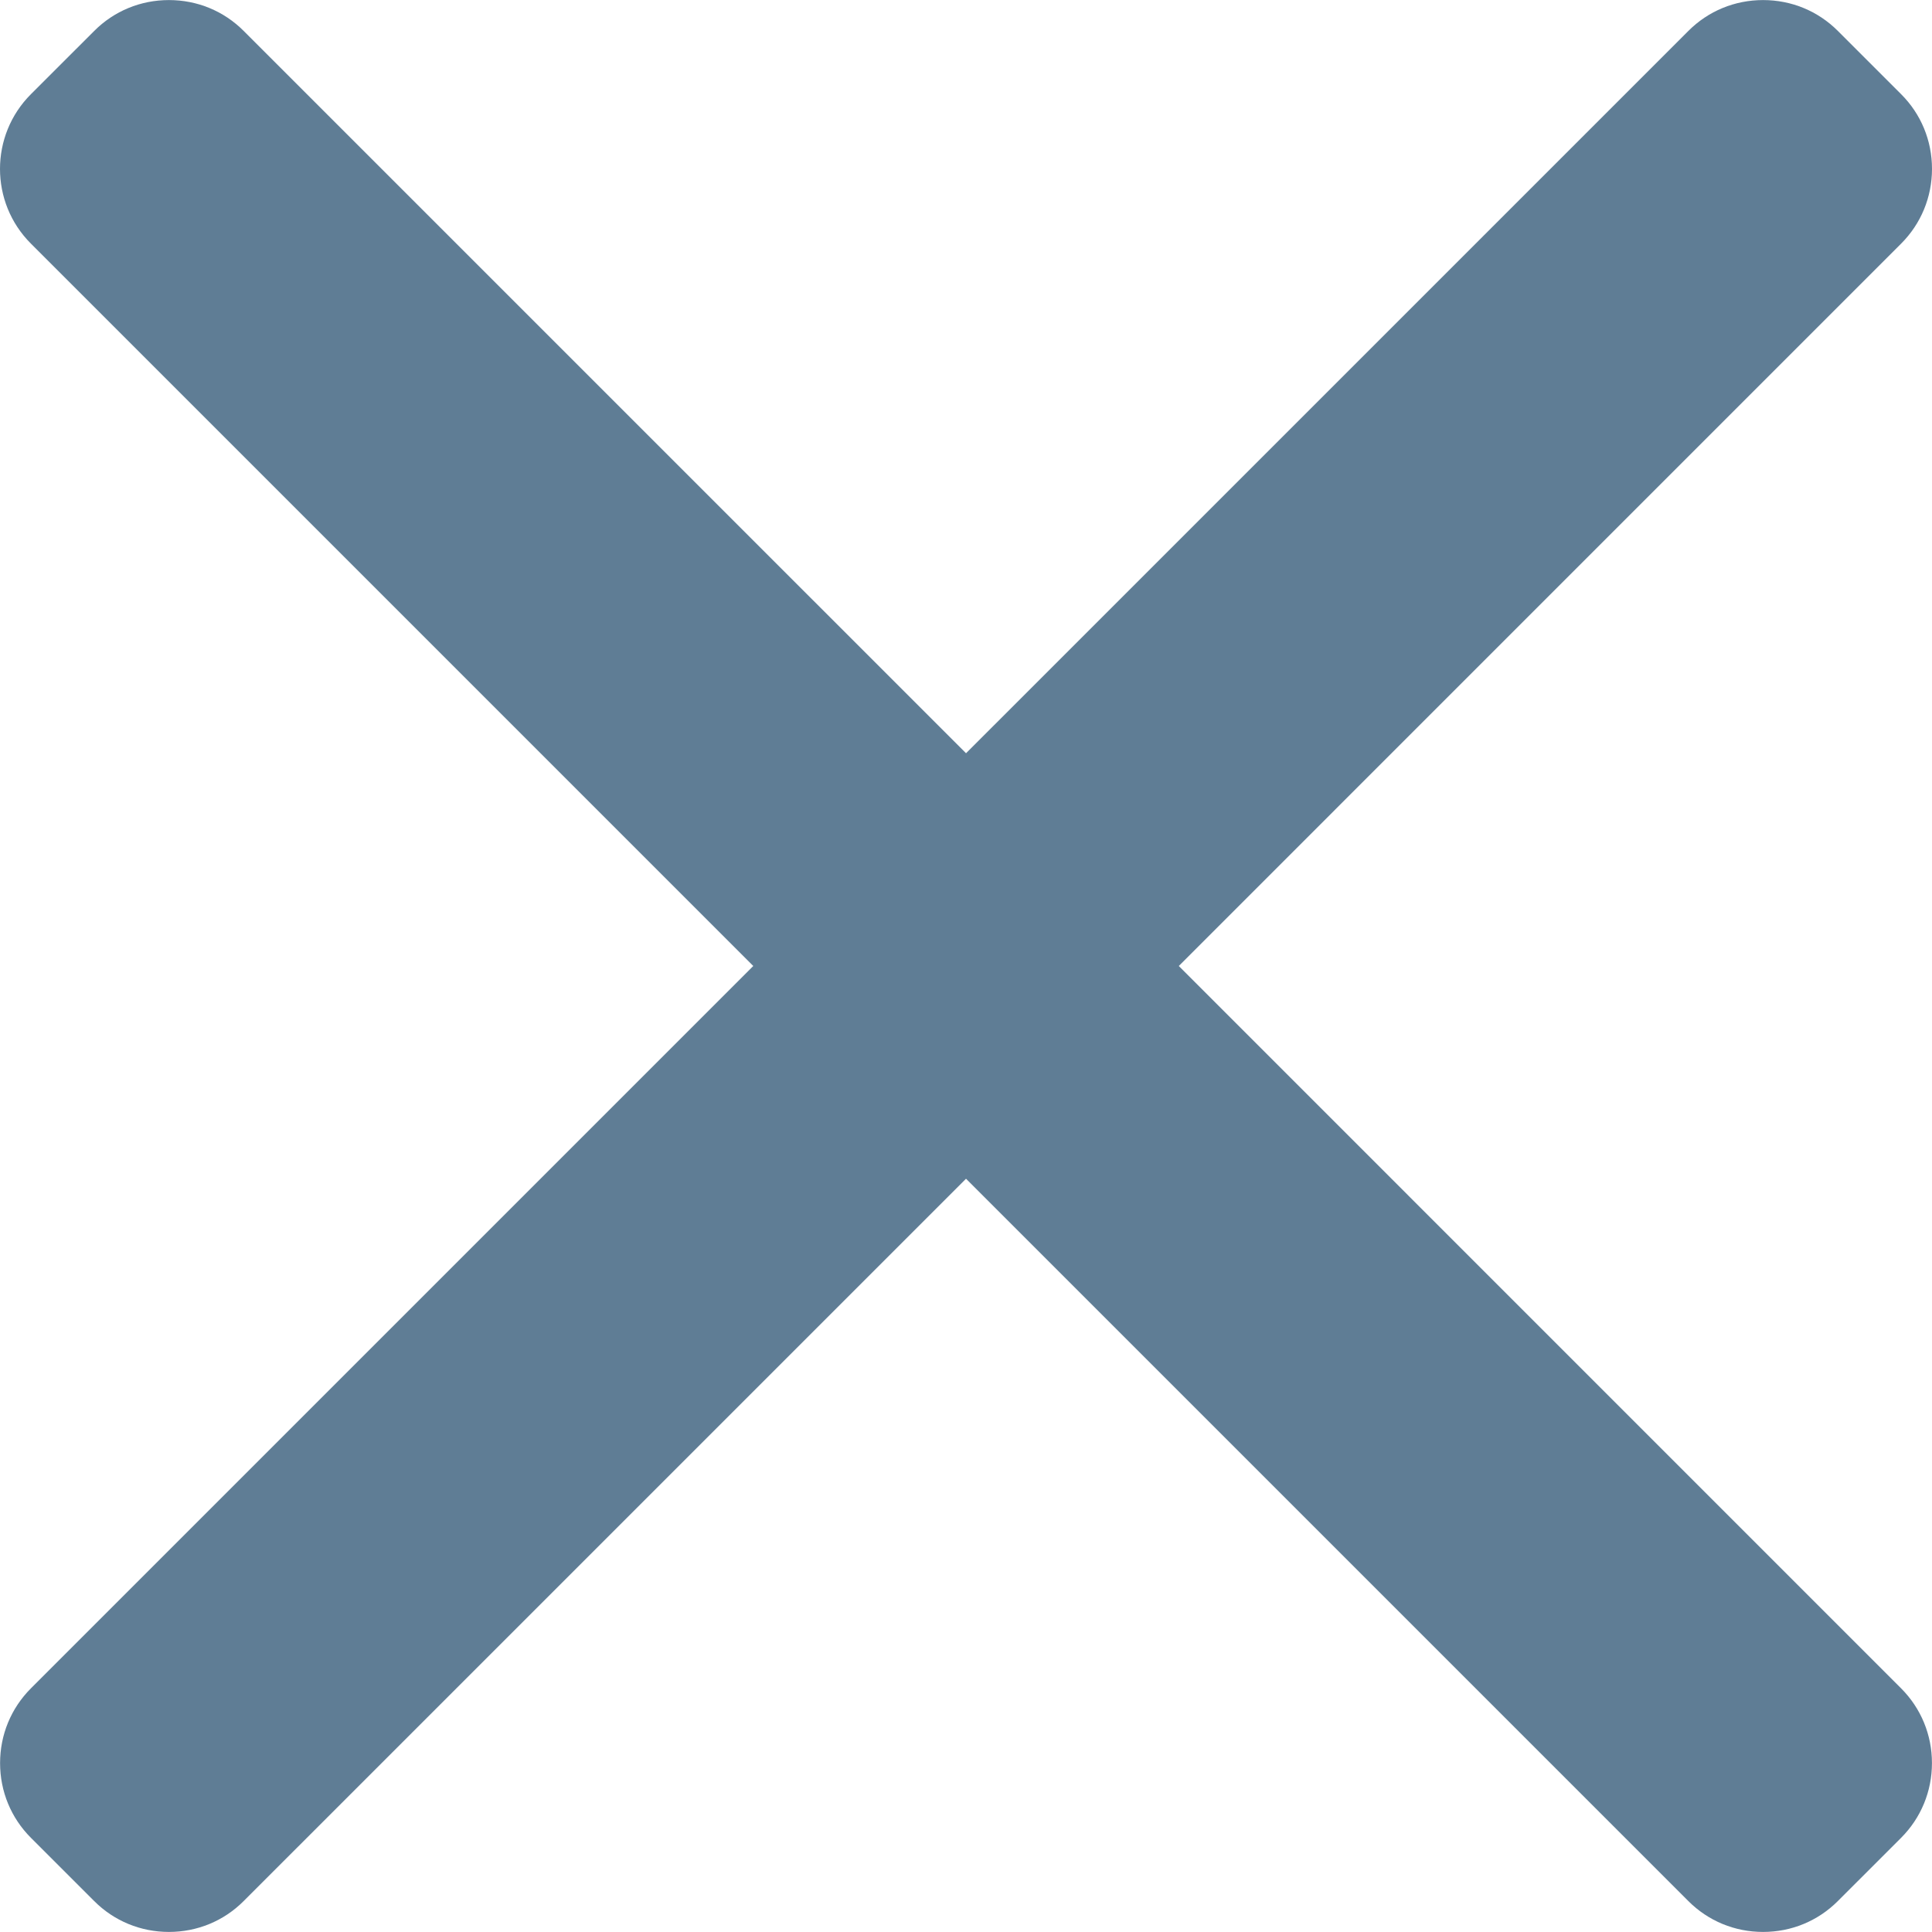
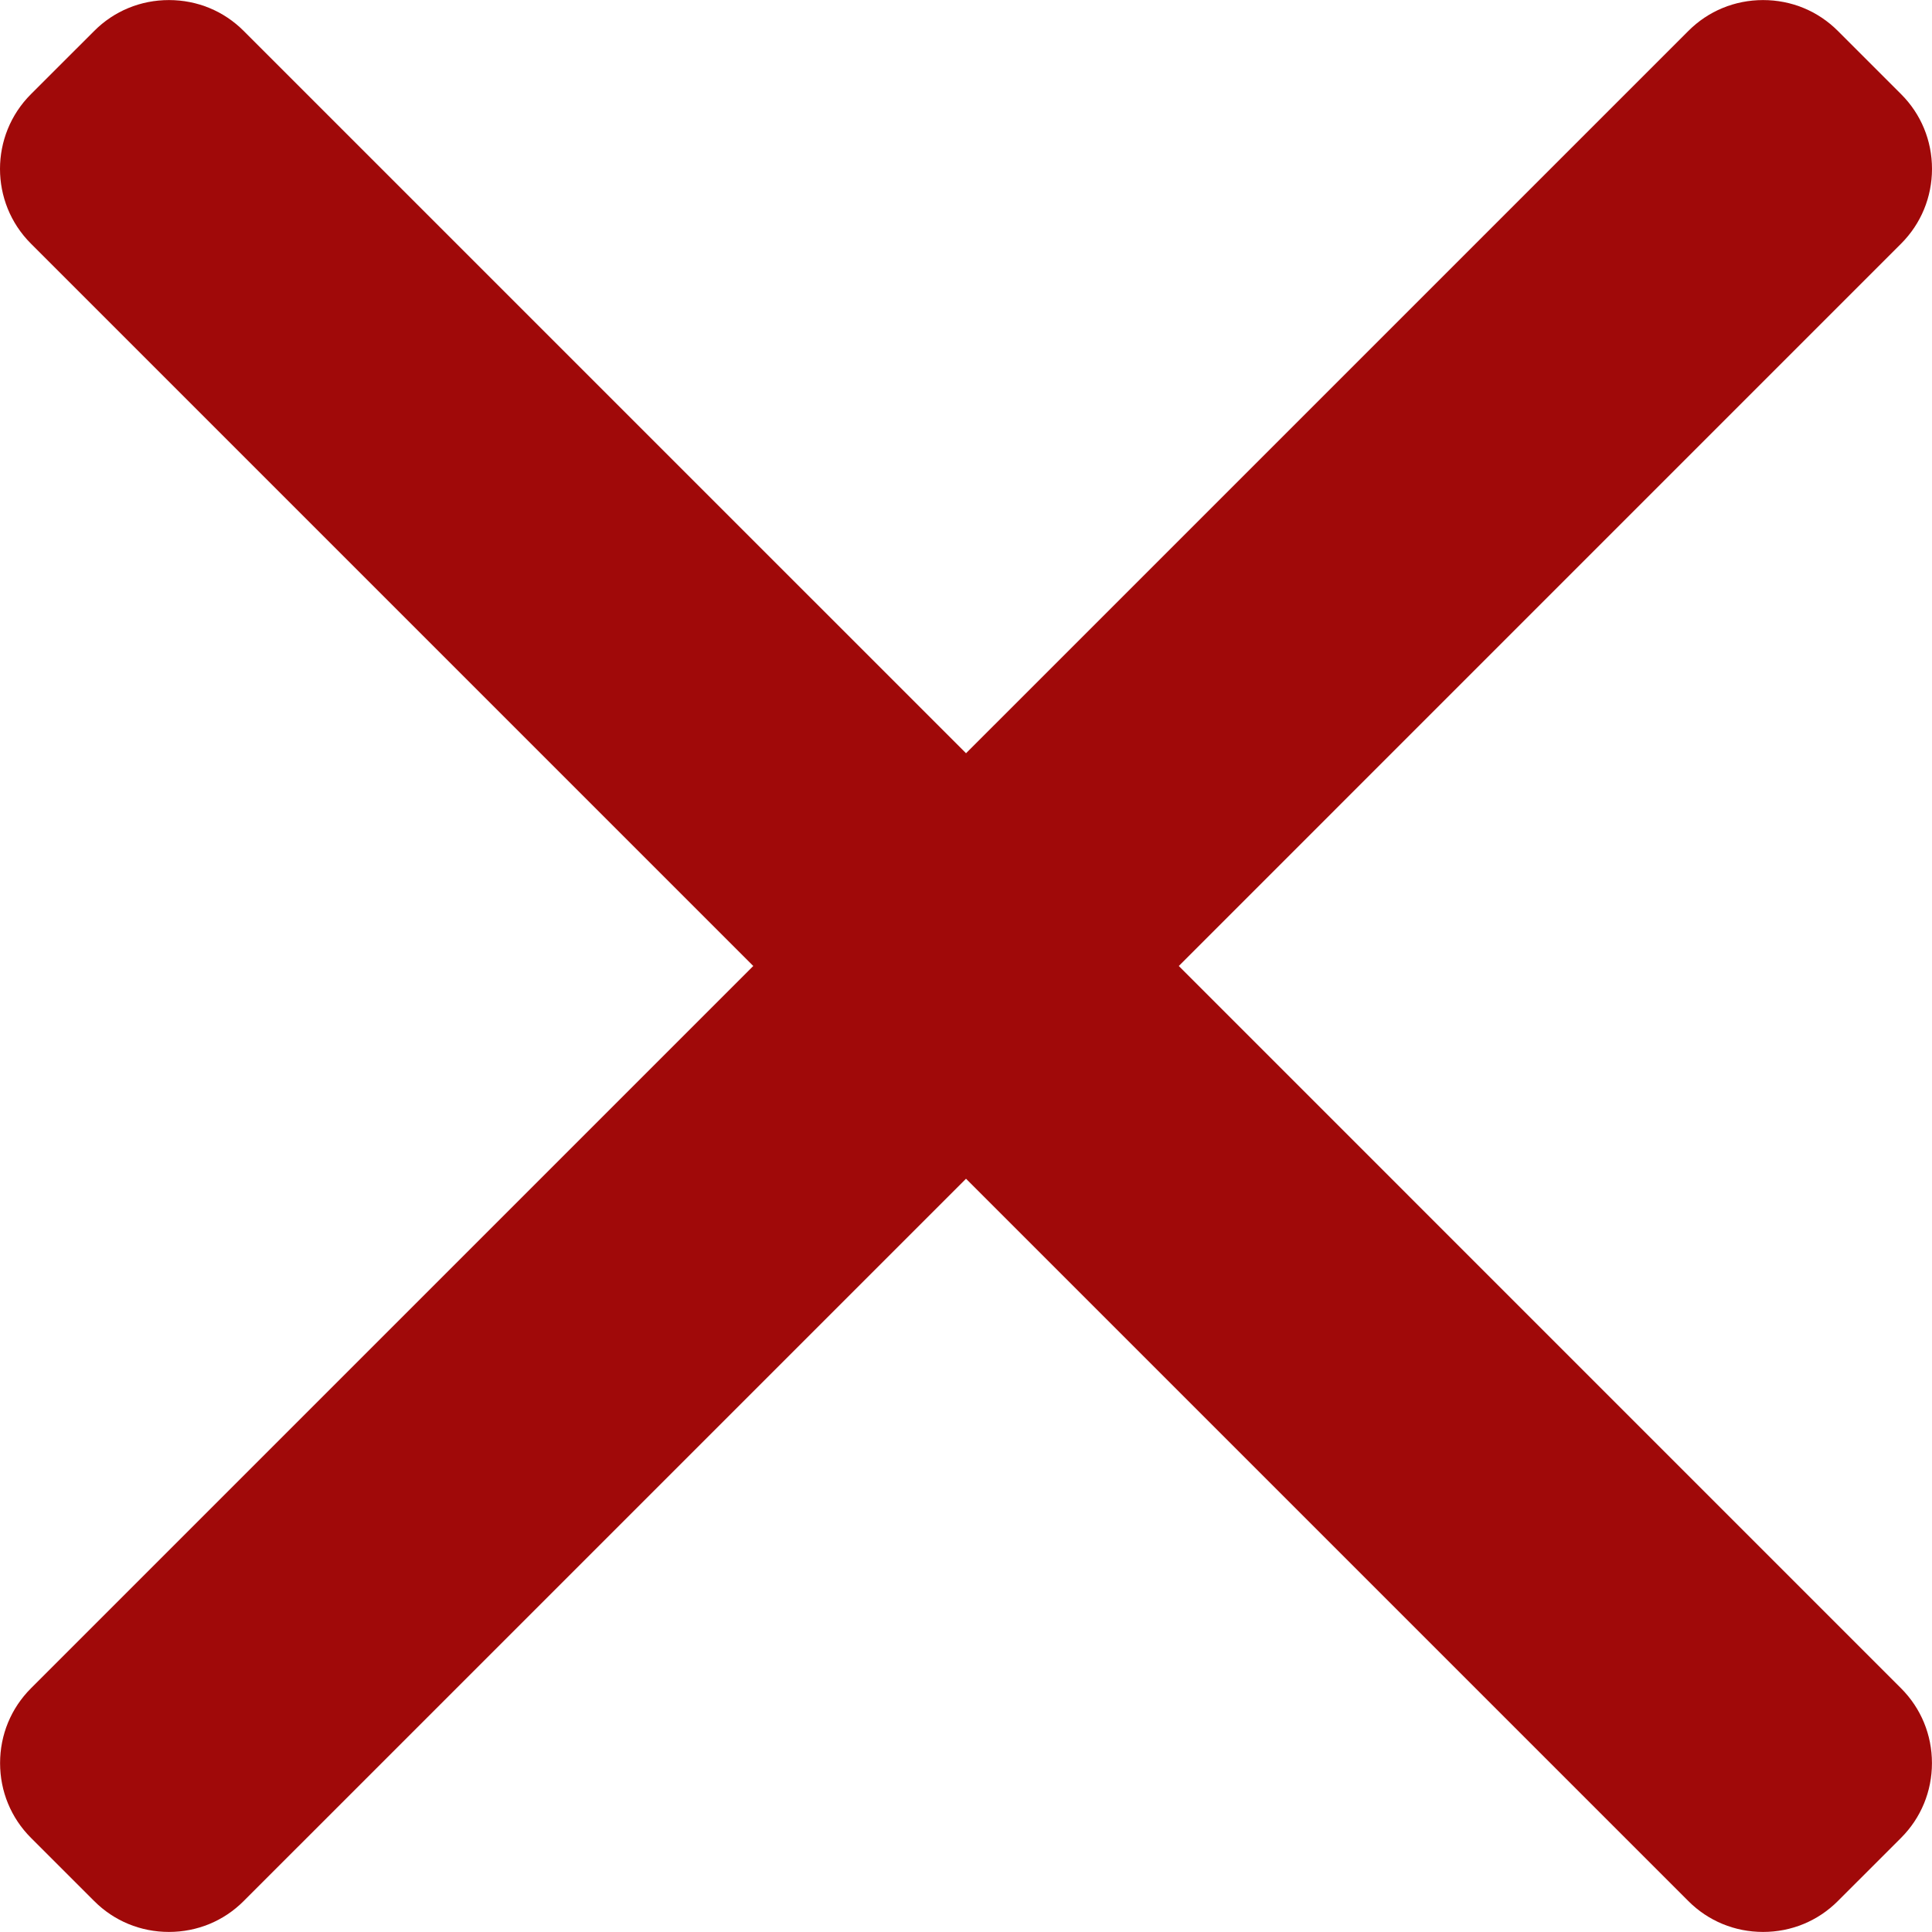
<svg xmlns="http://www.w3.org/2000/svg" version="1.1" id="Layer_1" x="0px" y="0px" viewBox="0 0 492 492" style="enable-background:new 0 0 492 492;" xml:space="preserve" width="512px" height="512px">
  <g>
    <g>
      <g>
-         <path d="M300.188,246L484.14,62.04c5.06-5.064,7.852-11.82,7.86-19.024c0-7.208-2.792-13.972-7.86-19.028L468.02,7.872    c-5.068-5.076-11.824-7.856-19.036-7.856c-7.2,0-13.956,2.78-19.024,7.856L246.008,191.82L62.048,7.872    c-5.06-5.076-11.82-7.856-19.028-7.856c-7.2,0-13.96,2.78-19.02,7.856L7.872,23.988c-10.496,10.496-10.496,27.568,0,38.052    L191.828,246L7.872,429.952c-5.064,5.072-7.852,11.828-7.852,19.032c0,7.204,2.788,13.96,7.852,19.028l16.124,16.116    c5.06,5.072,11.824,7.856,19.02,7.856c7.208,0,13.968-2.784,19.028-7.856l183.96-183.952l183.952,183.952    c5.068,5.072,11.824,7.856,19.024,7.856h0.008c7.204,0,13.96-2.784,19.028-7.856l16.12-16.116    c5.06-5.064,7.852-11.824,7.852-19.028c0-7.204-2.792-13.96-7.852-19.028L300.188,246z" data-original="#000000" class="active-path" data-old_color="#000000" fill="#5F7D95" />
+         <path d="M300.188,246L484.14,62.04c5.06-5.064,7.852-11.82,7.86-19.024c0-7.208-2.792-13.972-7.86-19.028L468.02,7.872    c-5.068-5.076-11.824-7.856-19.036-7.856c-7.2,0-13.956,2.78-19.024,7.856L246.008,191.82L62.048,7.872    c-5.06-5.076-11.82-7.856-19.028-7.856c-7.2,0-13.96,2.78-19.02,7.856L7.872,23.988c-10.496,10.496-10.496,27.568,0,38.052    L191.828,246L7.872,429.952c-5.064,5.072-7.852,11.828-7.852,19.032c0,7.204,2.788,13.96,7.852,19.028l16.124,16.116    c5.06,5.072,11.824,7.856,19.02,7.856c7.208,0,13.968-2.784,19.028-7.856l183.96-183.952l183.952,183.952    c5.068,5.072,11.824,7.856,19.024,7.856h0.008c7.204,0,13.96-2.784,19.028-7.856l16.12-16.116    c5.06-5.064,7.852-11.824,7.852-19.028c0-7.204-2.792-13.96-7.852-19.028L300.188,246z" data-original="#000000" class="active-path" data-old_color="#000000" fill="#a00909" />
      </g>
    </g>
  </g>
</svg>
